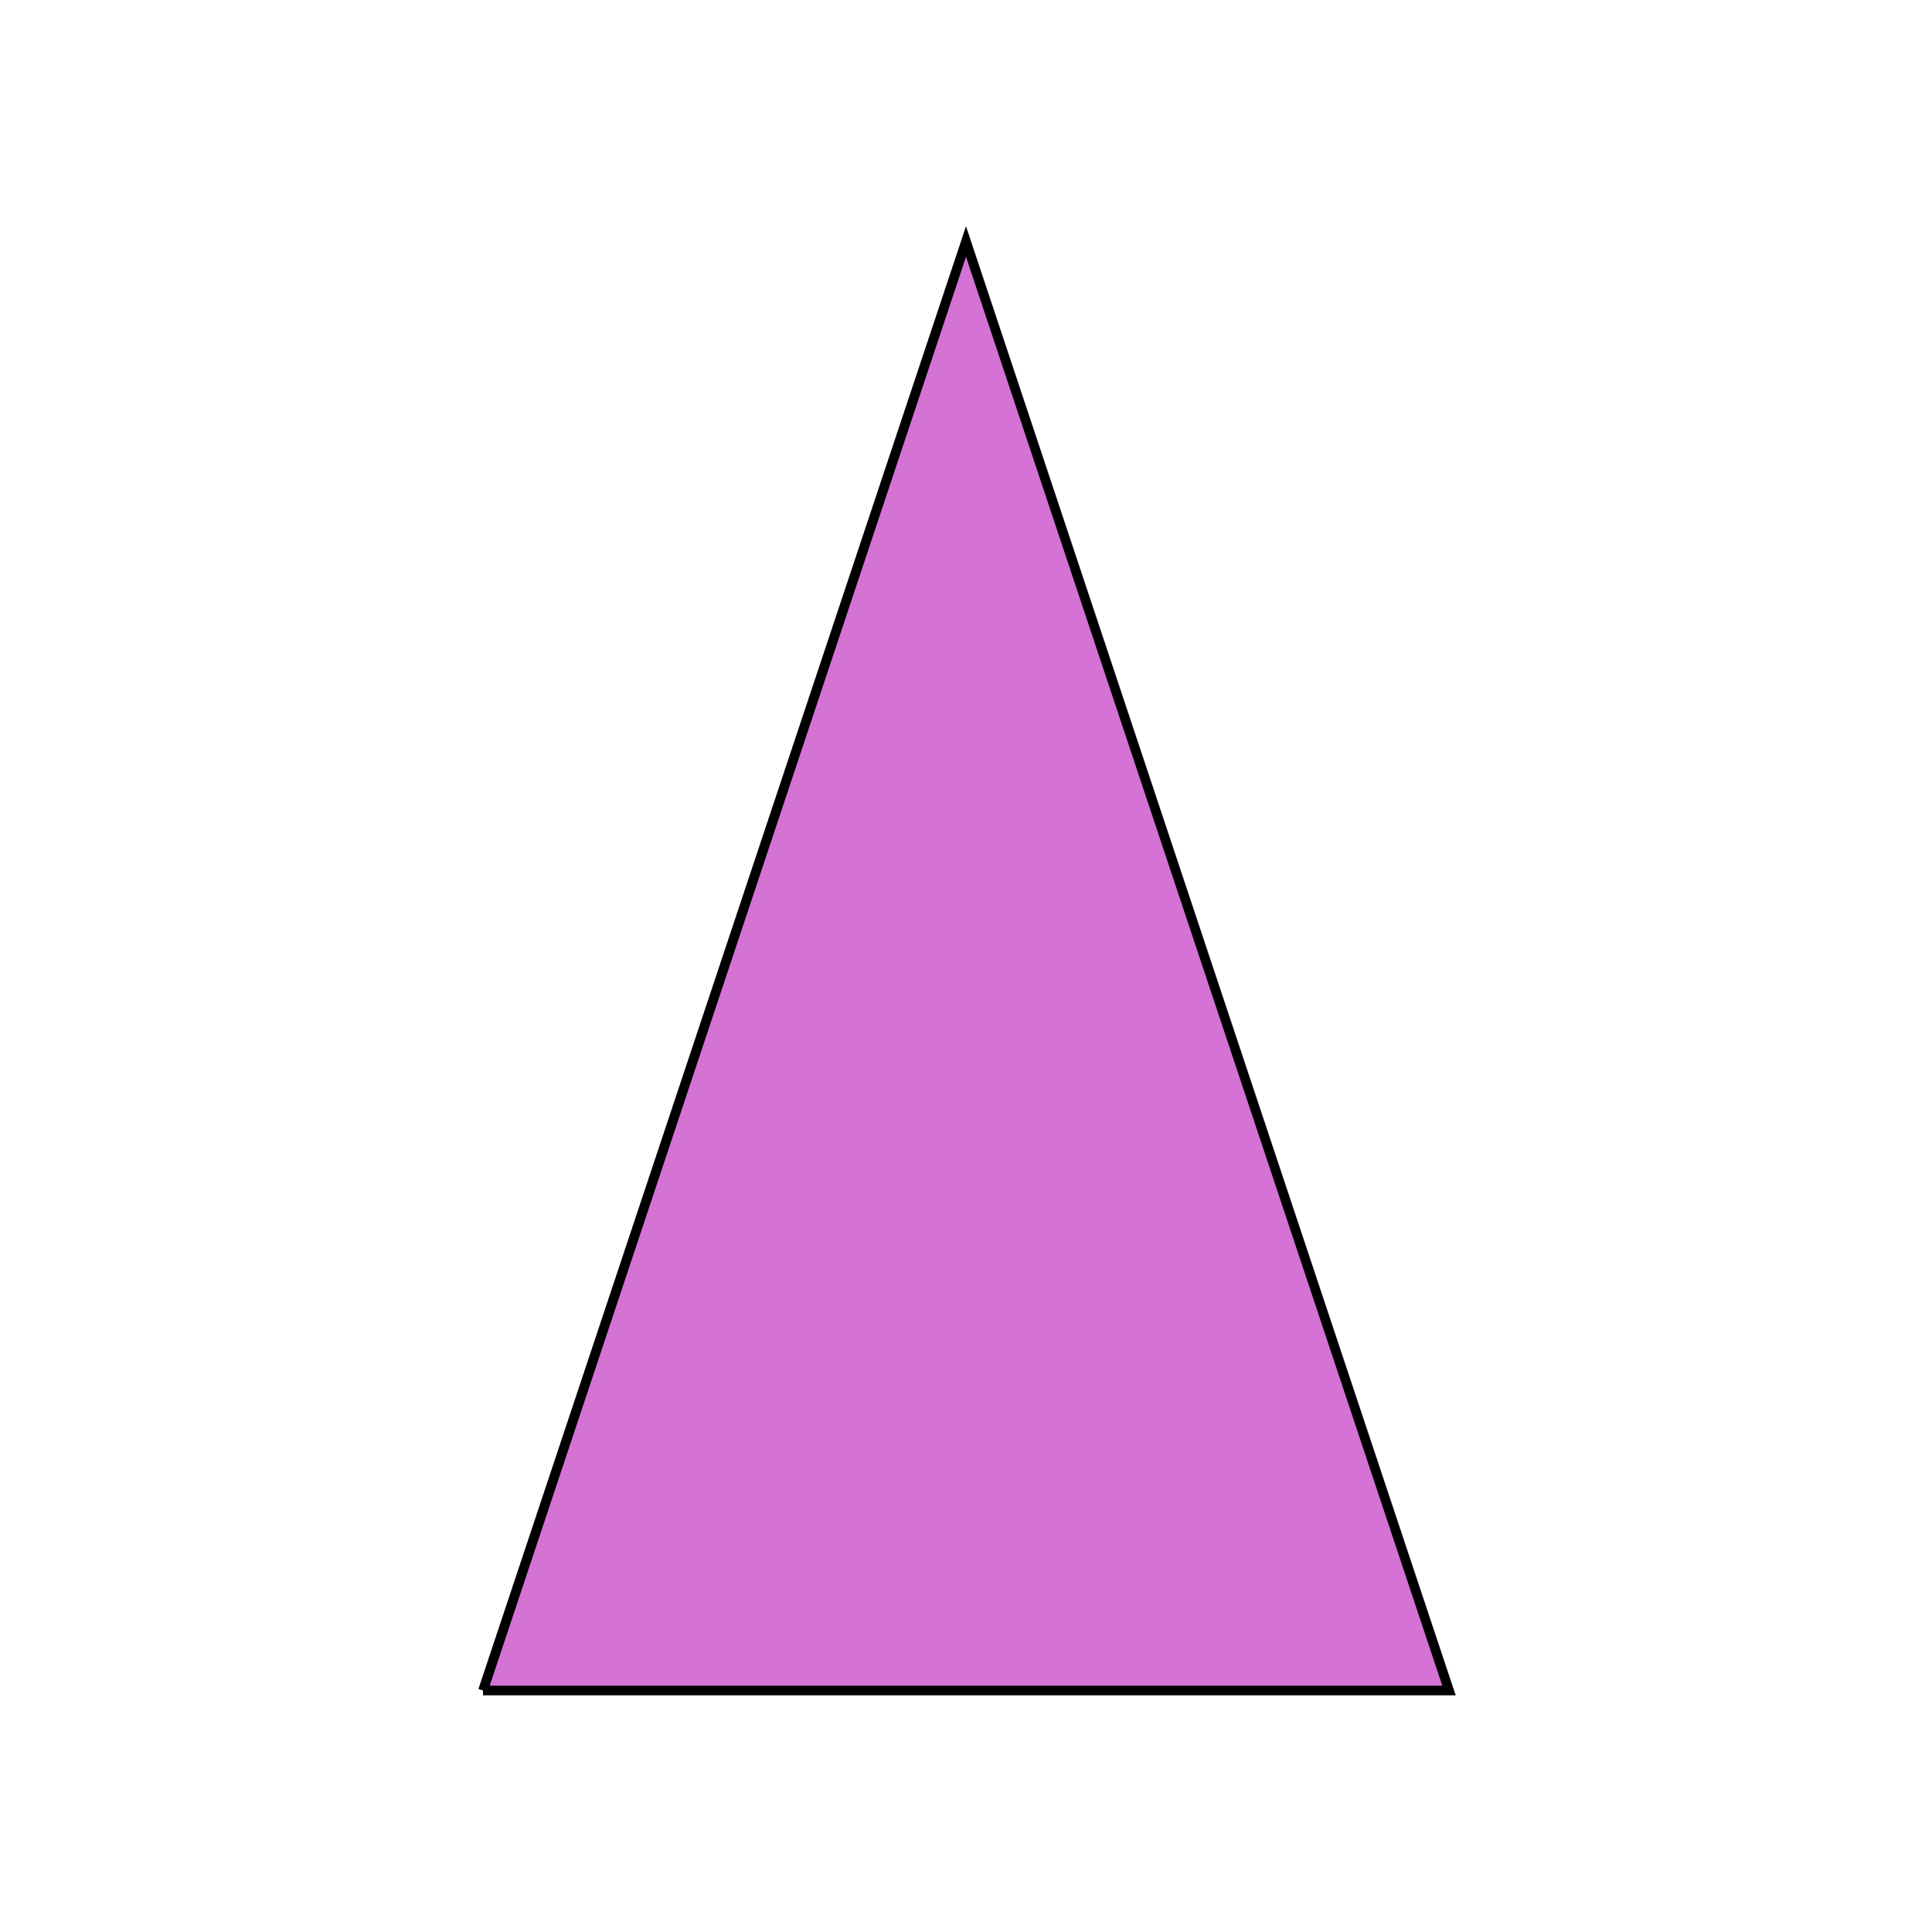
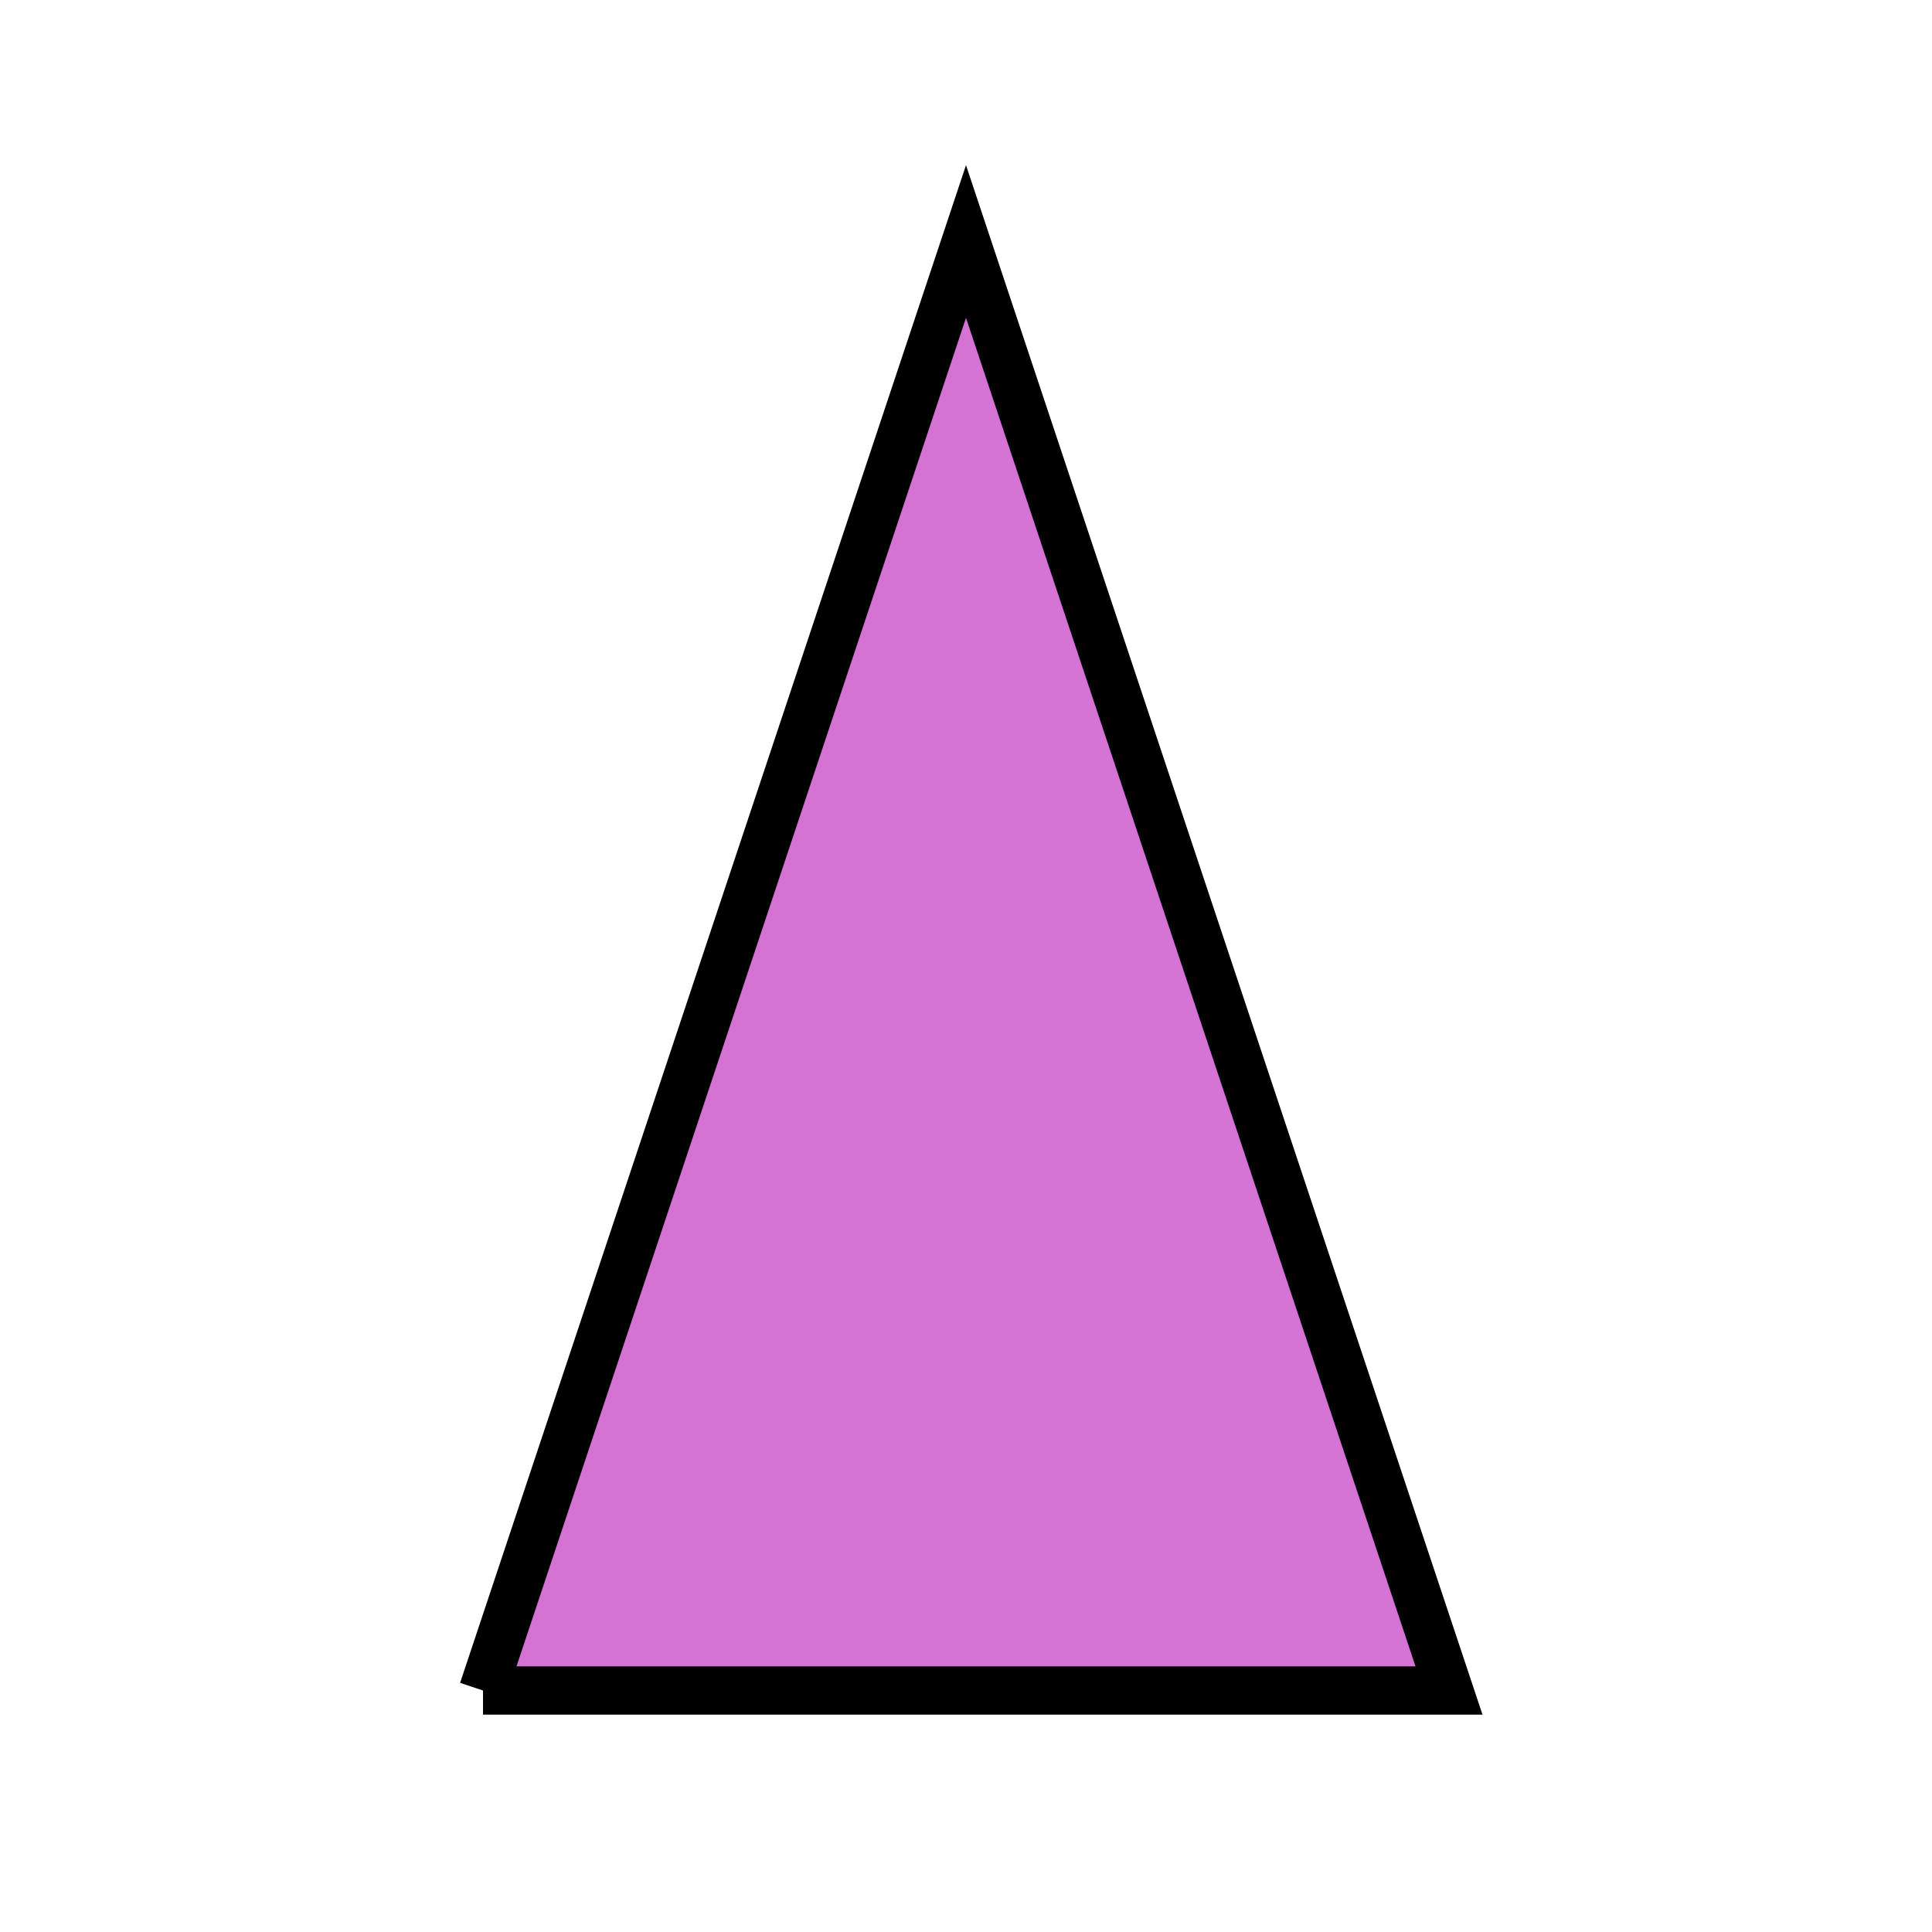
<svg xmlns="http://www.w3.org/2000/svg" version="1.1" x="0px" y="0px" viewBox="0 0 200 200" style="enable-background:new 0 0 200 200;" xml:space="preserve">
  <style type="text/css">
	path {
    fill:#d473d4;
    stroke:#000;
+     stroke-width:5;
    stroke-miterlimit:10;
  }
</style>
  <path class="st0" d="M 50 175 L 150 175 L 100 25 L 50 175" />
</svg>
